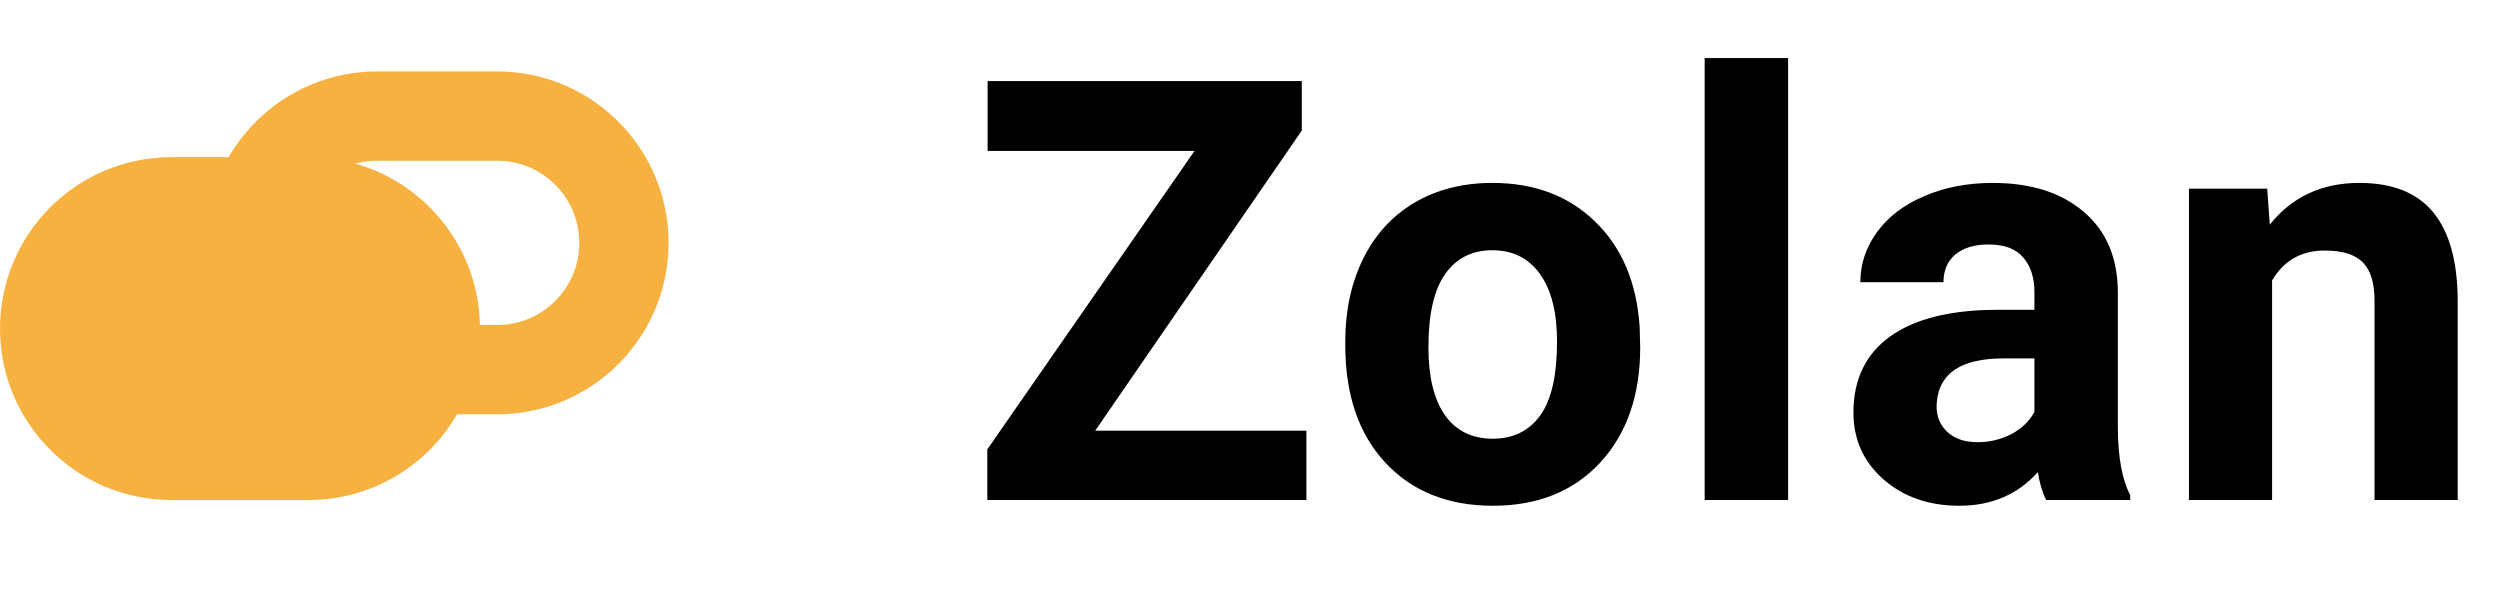
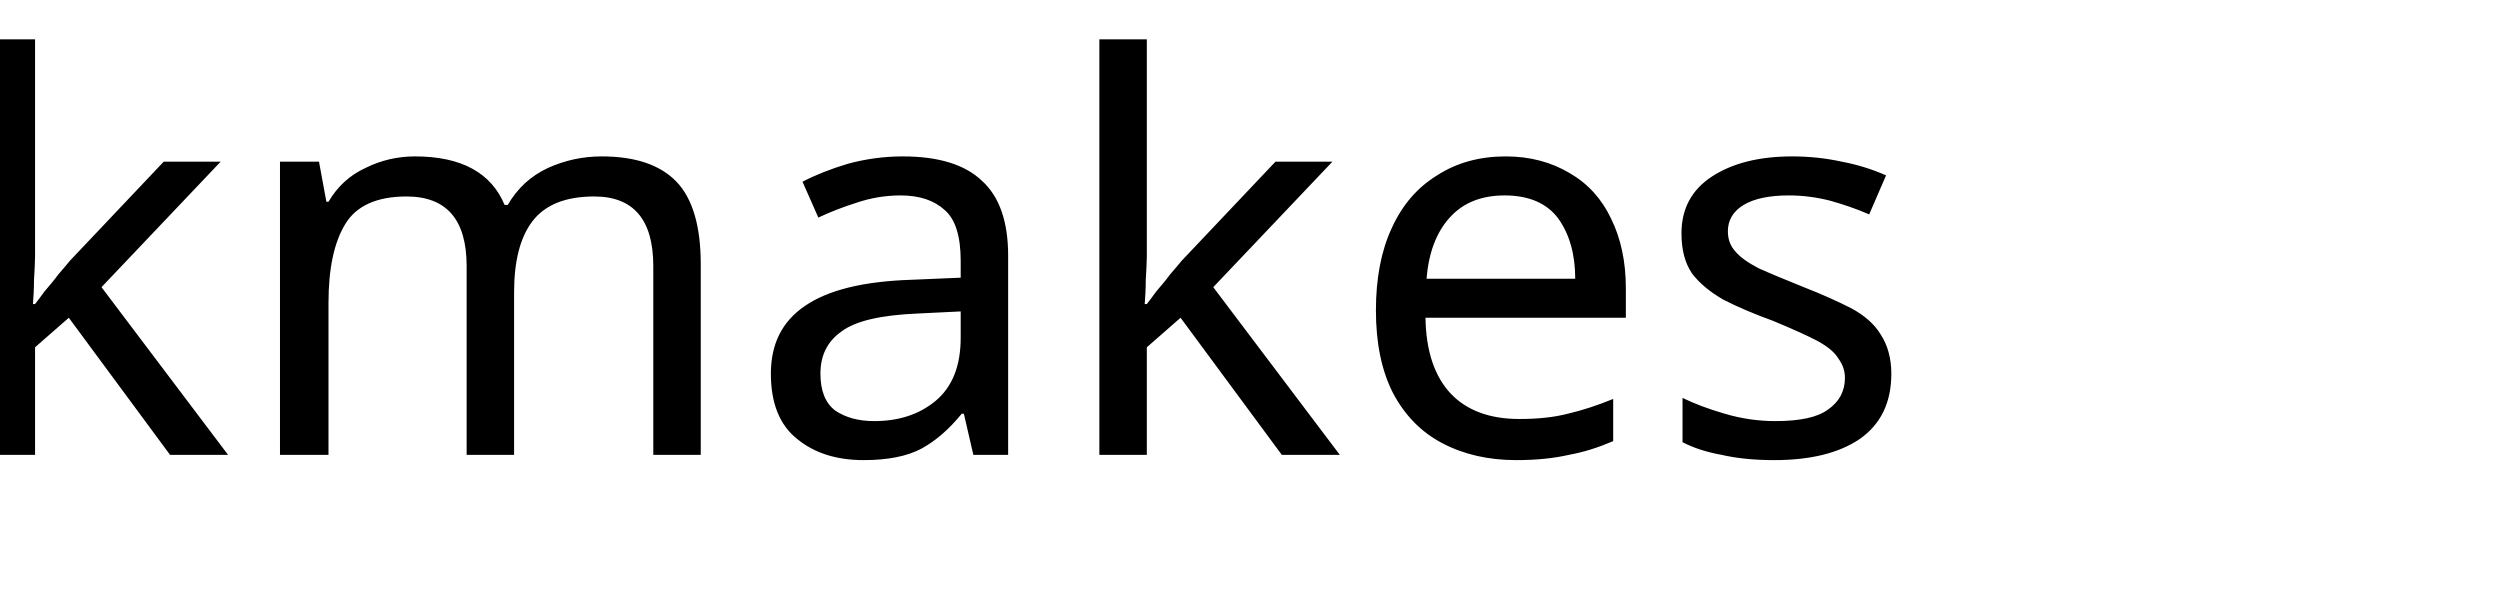
- <svg xmlns="http://www.w3.org/2000/svg" width="140" height="33" fill="none">
-   <rect y="8.8" width="26.88" height="19.2" rx="9.6" fill="#F6B141" />
-   <rect x="14.02" y="6.5" width="20.92" height="14.2" rx="7.1" stroke="#F6B141" stroke-width="5" />
-   <path d="M61.332 24.117h11.827V28H55.29v-2.836l11.602-16.71H55.306V4.54H72.9v2.772L61.332 24.117zm14.003-4.995c0-1.73.333-3.271.999-4.625.666-1.353 1.622-2.4 2.868-3.142 1.257-.741 2.713-1.112 4.367-1.112 2.352 0 4.27.72 5.752 2.16 1.493 1.439 2.326 3.394 2.498 5.865l.032 1.192c0 2.675-.746 4.823-2.24 6.445-1.493 1.612-3.496 2.417-6.01 2.417s-4.522-.805-6.026-2.417c-1.493-1.611-2.24-3.803-2.24-6.574v-.21zm4.657.338c0 1.654.311 2.922.934 3.803.623.87 1.515 1.305 2.675 1.305 1.128 0 2.009-.43 2.643-1.29.633-.87.95-2.255.95-4.156 0-1.622-.317-2.88-.95-3.77-.634-.893-1.526-1.338-2.675-1.338-1.139 0-2.02.446-2.643 1.337-.623.88-.934 2.25-.934 4.109zM100.134 28h-4.673V3.25h4.673V28zm14.454 0c-.215-.419-.371-.94-.467-1.563-1.128 1.257-2.595 1.885-4.399 1.885-1.708 0-3.126-.494-4.254-1.482-1.117-.988-1.676-2.235-1.676-3.738 0-1.848.682-3.266 2.046-4.254 1.375-.989 3.357-1.488 5.946-1.499h2.143v-.999c0-.806-.209-1.45-.628-1.934-.408-.483-1.058-.725-1.95-.725-.784 0-1.402.188-1.853.564-.44.376-.661.892-.661 1.547h-4.656c0-1.01.311-1.944.934-2.803.623-.86 1.504-1.531 2.643-2.015 1.139-.494 2.417-.74 3.835-.74 2.148 0 3.851.542 5.108 1.627 1.267 1.074 1.901 2.588 1.901 4.544v7.557c.011 1.654.242 2.905.693 3.754V28h-4.705zm-3.851-3.239a4.07 4.07 0 0 0 1.901-.45c.58-.313 1.01-.726 1.289-1.242v-2.997h-1.74c-2.331 0-3.572.806-3.722 2.417l-.016.274c0 .58.204 1.058.612 1.434.408.376.967.564 1.676.564zm16.226-14.196l.145 2.015c1.246-1.558 2.917-2.337 5.012-2.337 1.847 0 3.222.543 4.125 1.628.902 1.085 1.364 2.707 1.385 4.866V28h-4.656V16.85c0-.989-.215-1.703-.645-2.144-.43-.45-1.144-.676-2.143-.676-1.311 0-2.293.558-2.949 1.676V28h-4.656V10.565h4.382z" fill="#000" />
+ <svg xmlns="http://www.w3.org/2000/svg" width="140" height="33" viewBox="0 0 37.042 8.731" version="1.1" id="svg16">
+   <defs id="defs10" />
+   <g id="layer1" transform="translate(0,-288.2687)">
+     <text xml:space="preserve" style="font-style:normal;font-weight:normal;font-size:10.583px;line-height:1.25;font-family:sans-serif;letter-spacing:0px;word-spacing:0px;fill:#000000;fill-opacity:1;stroke:none;stroke-width:0.265" x="65.012" y="-25.036" id="text20">
+       <tspan id="tspan18" x="65.012" y="-15.38" style="stroke-width:0.265" />
+     </text>
+     <text xml:space="preserve" style="font-style:normal;font-weight:normal;font-size:10.583px;line-height:1.25;font-family:sans-serif;letter-spacing:0px;word-spacing:0px;fill:#000000;fill-opacity:1;stroke:none;stroke-width:0.265" x="129.268" y="-47.714" id="text11">
+       <tspan id="tspan9" x="129.268" y="-38.059" style="font-style:normal;font-variant:normal;font-weight:normal;font-stretch:normal;font-size:50.8px;font-family:sans-serif;-inkscape-font-specification:'sans-serif, Normal';font-variant-ligatures:normal;font-variant-caps:normal;font-variant-numeric:normal;font-feature-settings:normal;text-align:start;writing-mode:lr-tb;text-anchor:start;stroke-width:0.265" />
+     </text>
+     <text xml:space="preserve" style="font-style:normal;font-weight:normal;font-size:10.583px;line-height:1.25;font-family:sans-serif;letter-spacing:0px;word-spacing:0px;fill:#000000;fill-opacity:1;stroke:none;stroke-width:0.265" x="18.133" y="295.006" id="text13">
+       <tspan id="tspan11" x="18.133" y="295.006" style="font-style:normal;font-variant:normal;font-weight:normal;font-stretch:normal;font-size:8.114px;font-family:Bullpen;-inkscape-font-specification:'Bullpen, Normal';font-variant-ligatures:normal;font-variant-caps:normal;font-variant-numeric:normal;font-feature-settings:normal;text-align:center;writing-mode:lr-tb;text-anchor:middle;stroke-width:0.265">nkmakes</tspan>
+     </text>
+   </g>
</svg>
